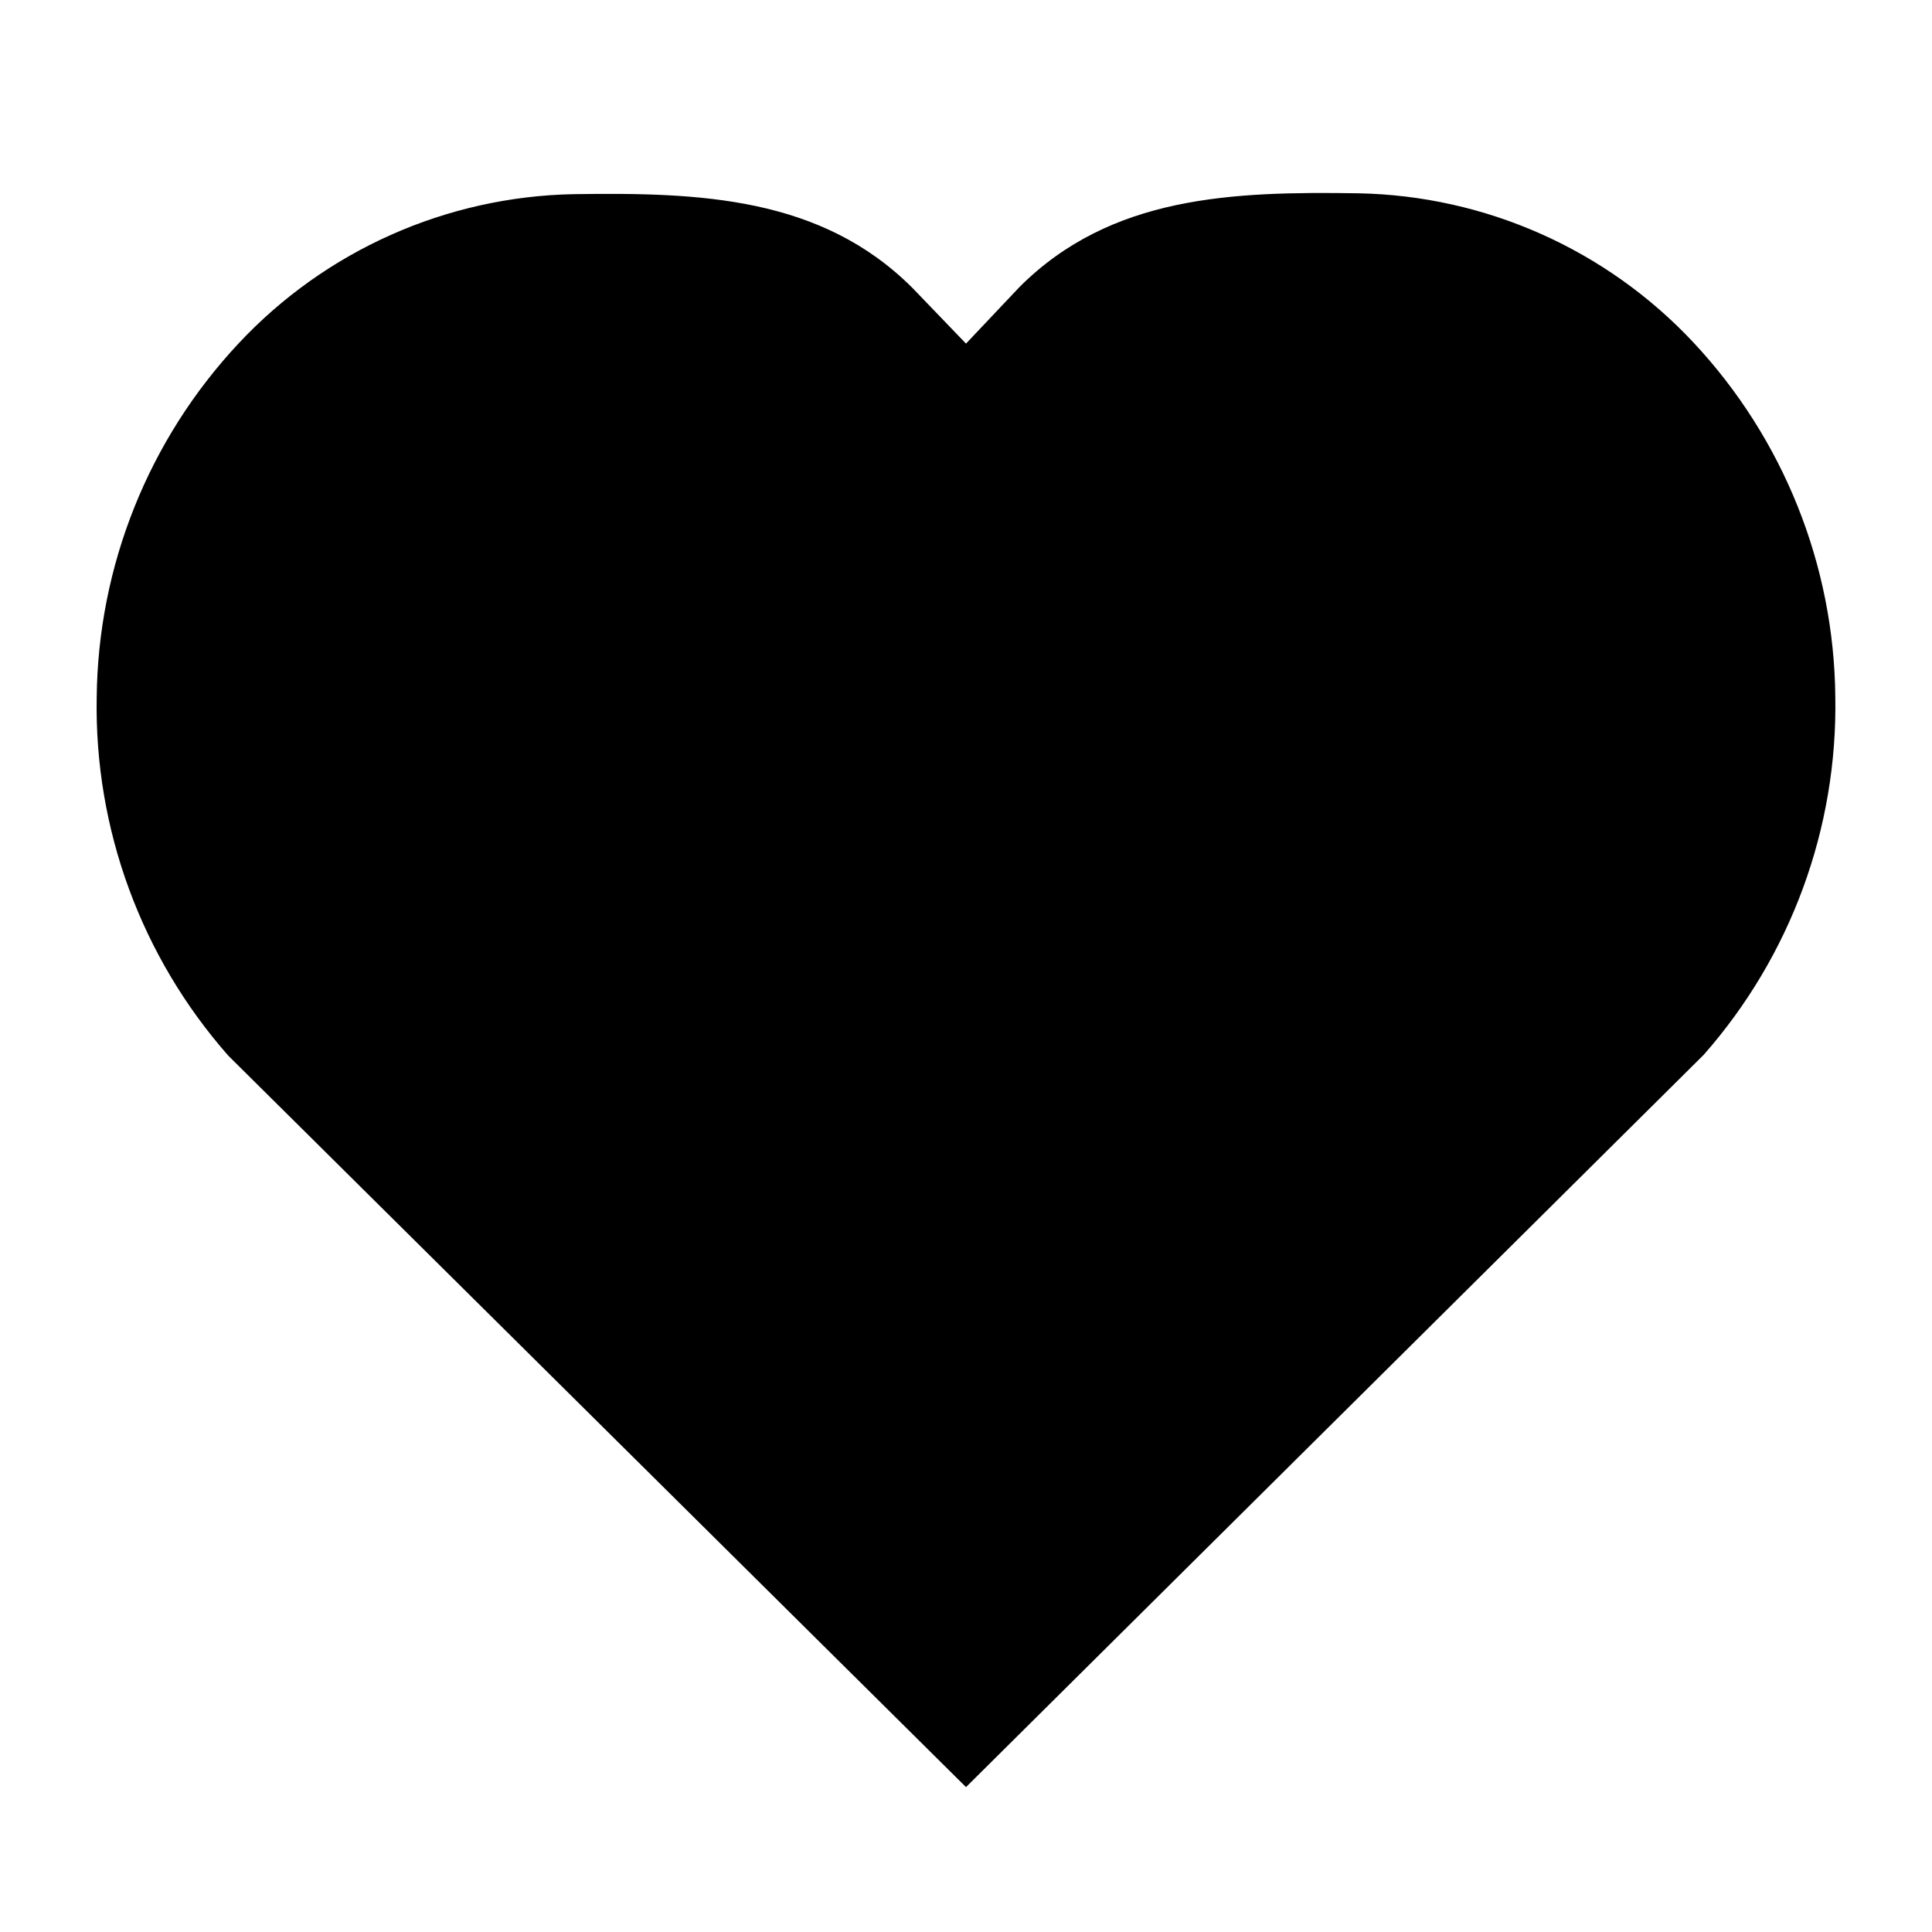
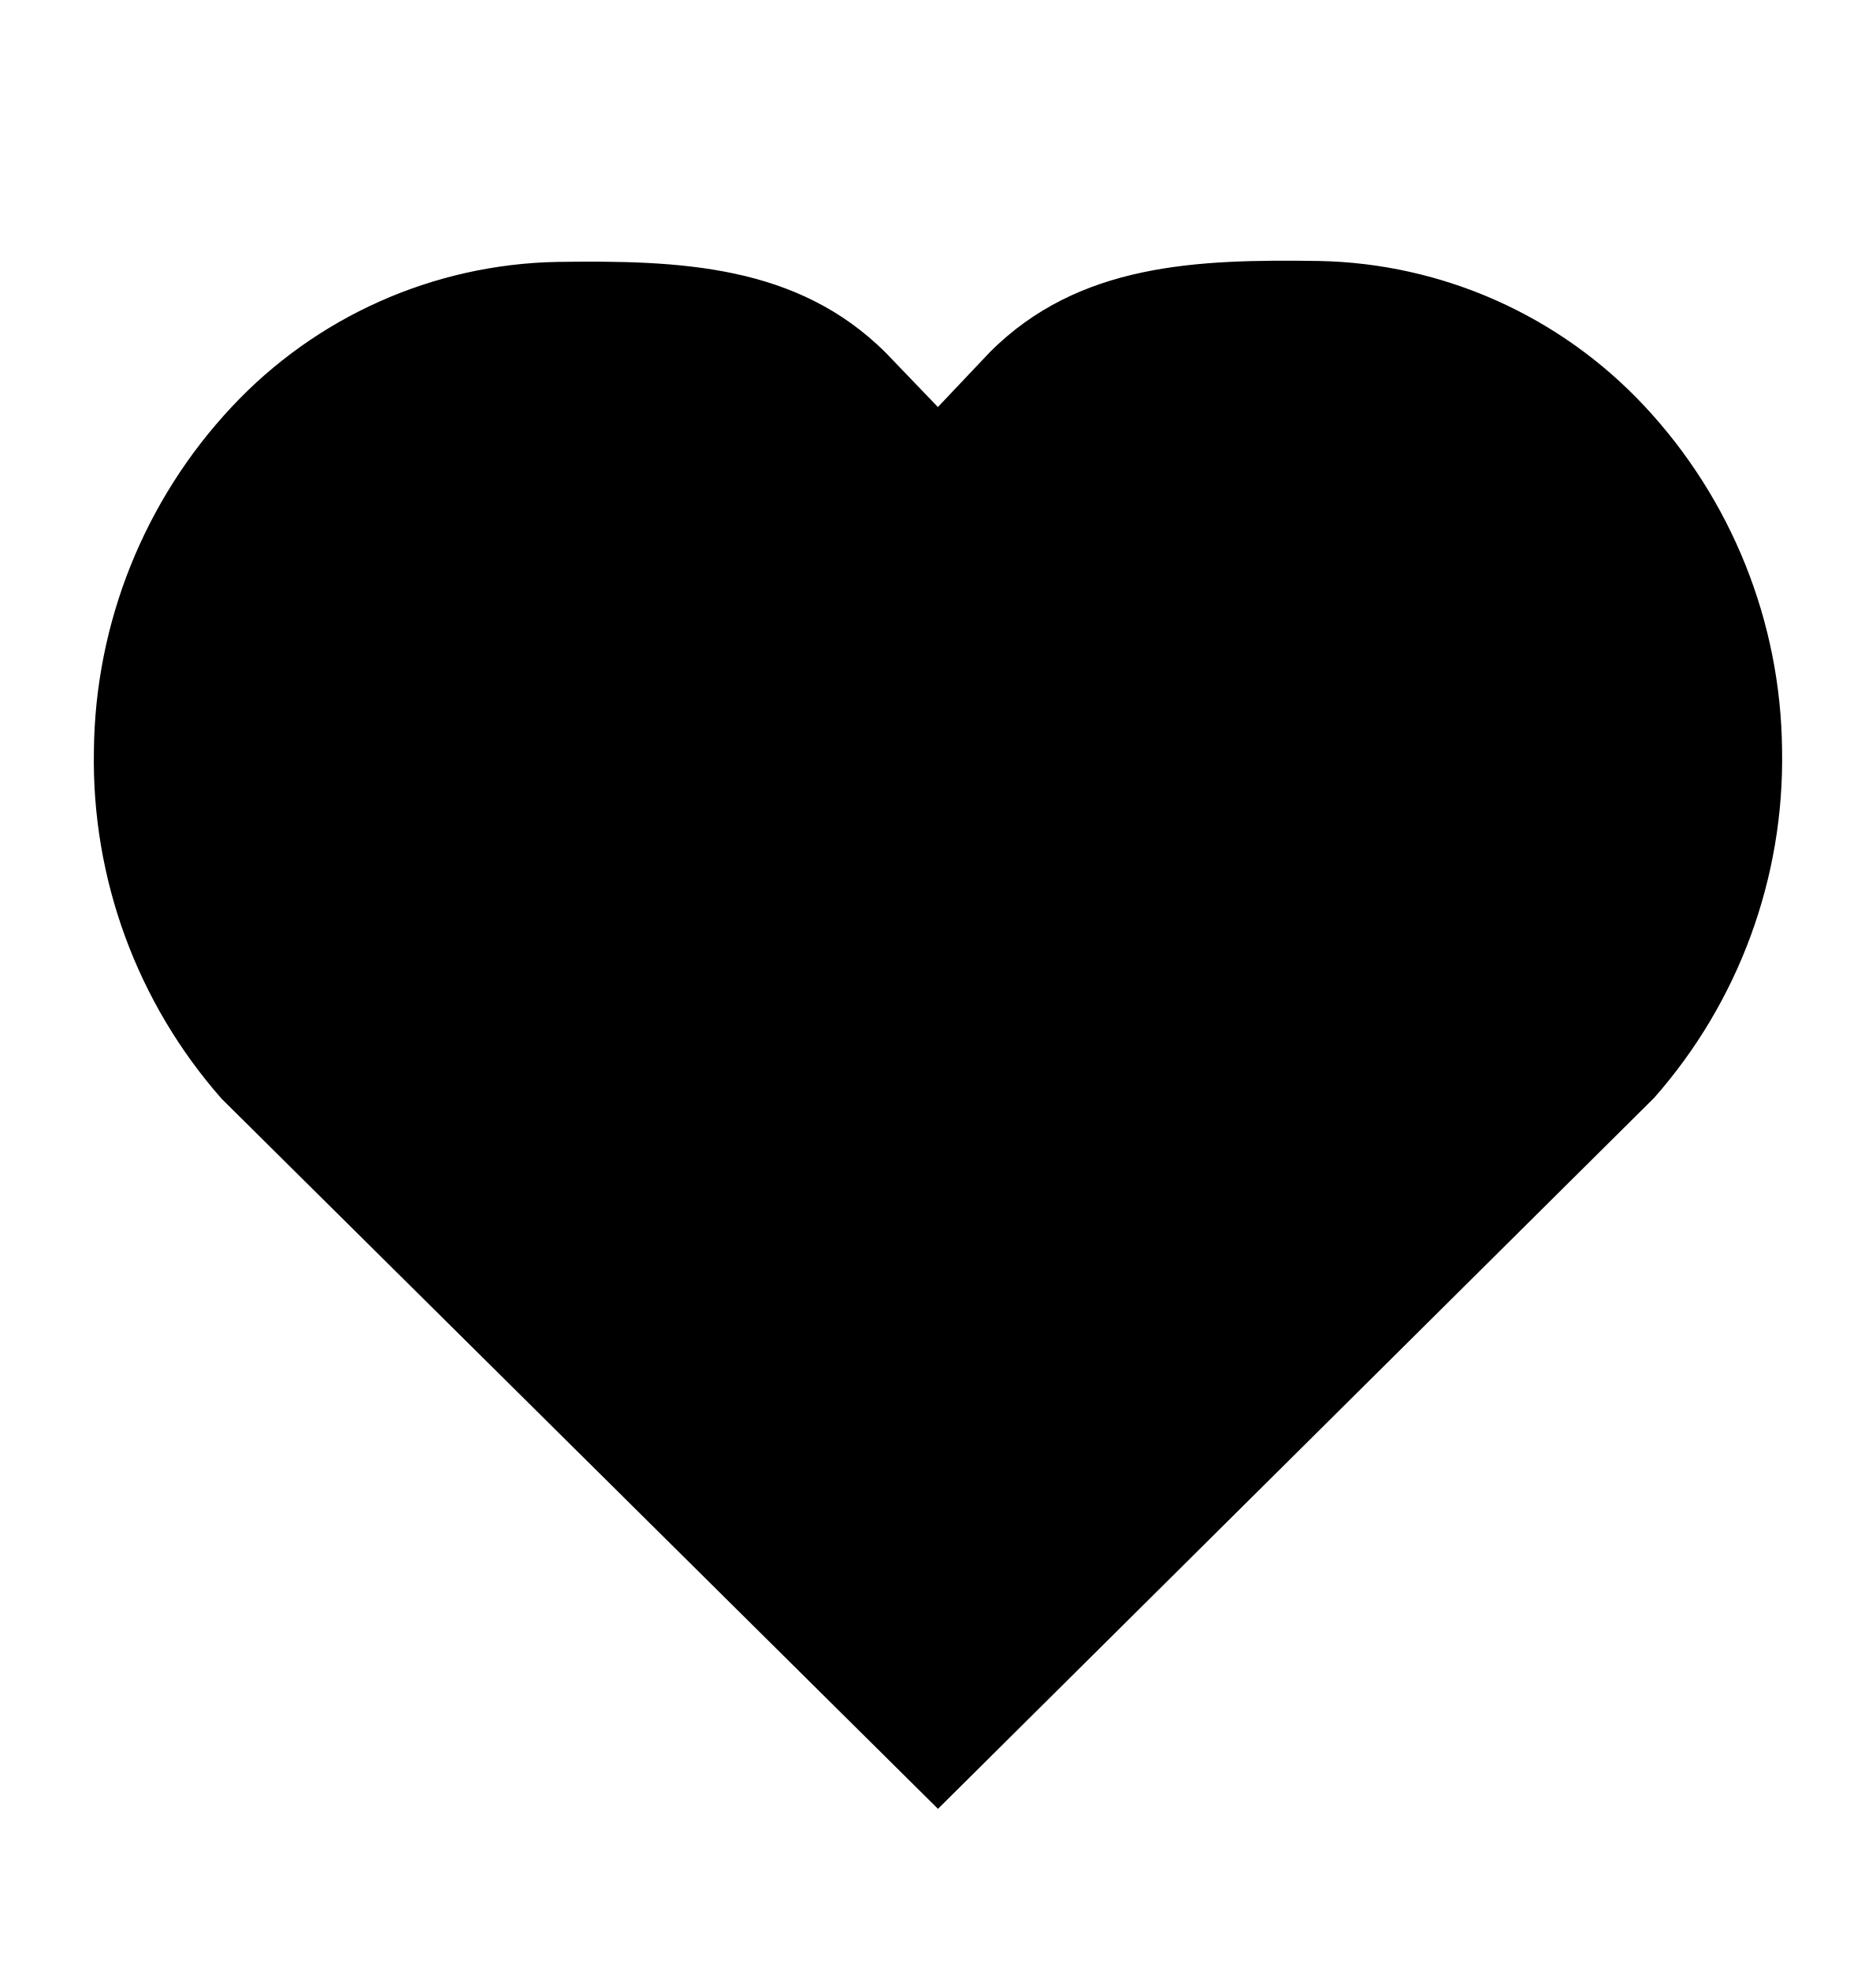
- <svg xmlns="http://www.w3.org/2000/svg" viewBox="0 0 20 20" fill="none">
-   <path d="m10 3.557-.555-.577c-.947-.946-2.205-.989-3.508-.97a4.876 4.876 0 0 0-3.469 1.547A5.443 5.443 0 0 0 1.001 7.22a5.46 5.46 0 0 0 1.363 3.709L10 18.5l7.636-7.58a5.46 5.46 0 0 0 1.363-3.709 5.443 5.443 0 0 0-1.467-3.664 4.876 4.876 0 0 0-3.47-1.546c-1.302-.02-2.56.023-3.507.969L10 3.557Z" fill="currentColor" />
+ <svg xmlns="http://www.w3.org/2000/svg" viewBox="0 0 20 21" fill="none">
+   <path d="m10 4.34-.555-.578c-.947-.946-2.205-.988-3.508-.97A4.876 4.876 0 0 0 2.468 4.34a5.443 5.443 0 0 0-1.467 3.664 5.46 5.46 0 0 0 1.363 3.71L10 19.282l7.636-7.58a5.46 5.46 0 0 0 1.363-3.71 5.443 5.443 0 0 0-1.467-3.663 4.876 4.876 0 0 0-3.47-1.547c-1.302-.019-2.56.023-3.507.97L10 4.338Z" fill="currentColor" />
</svg>
